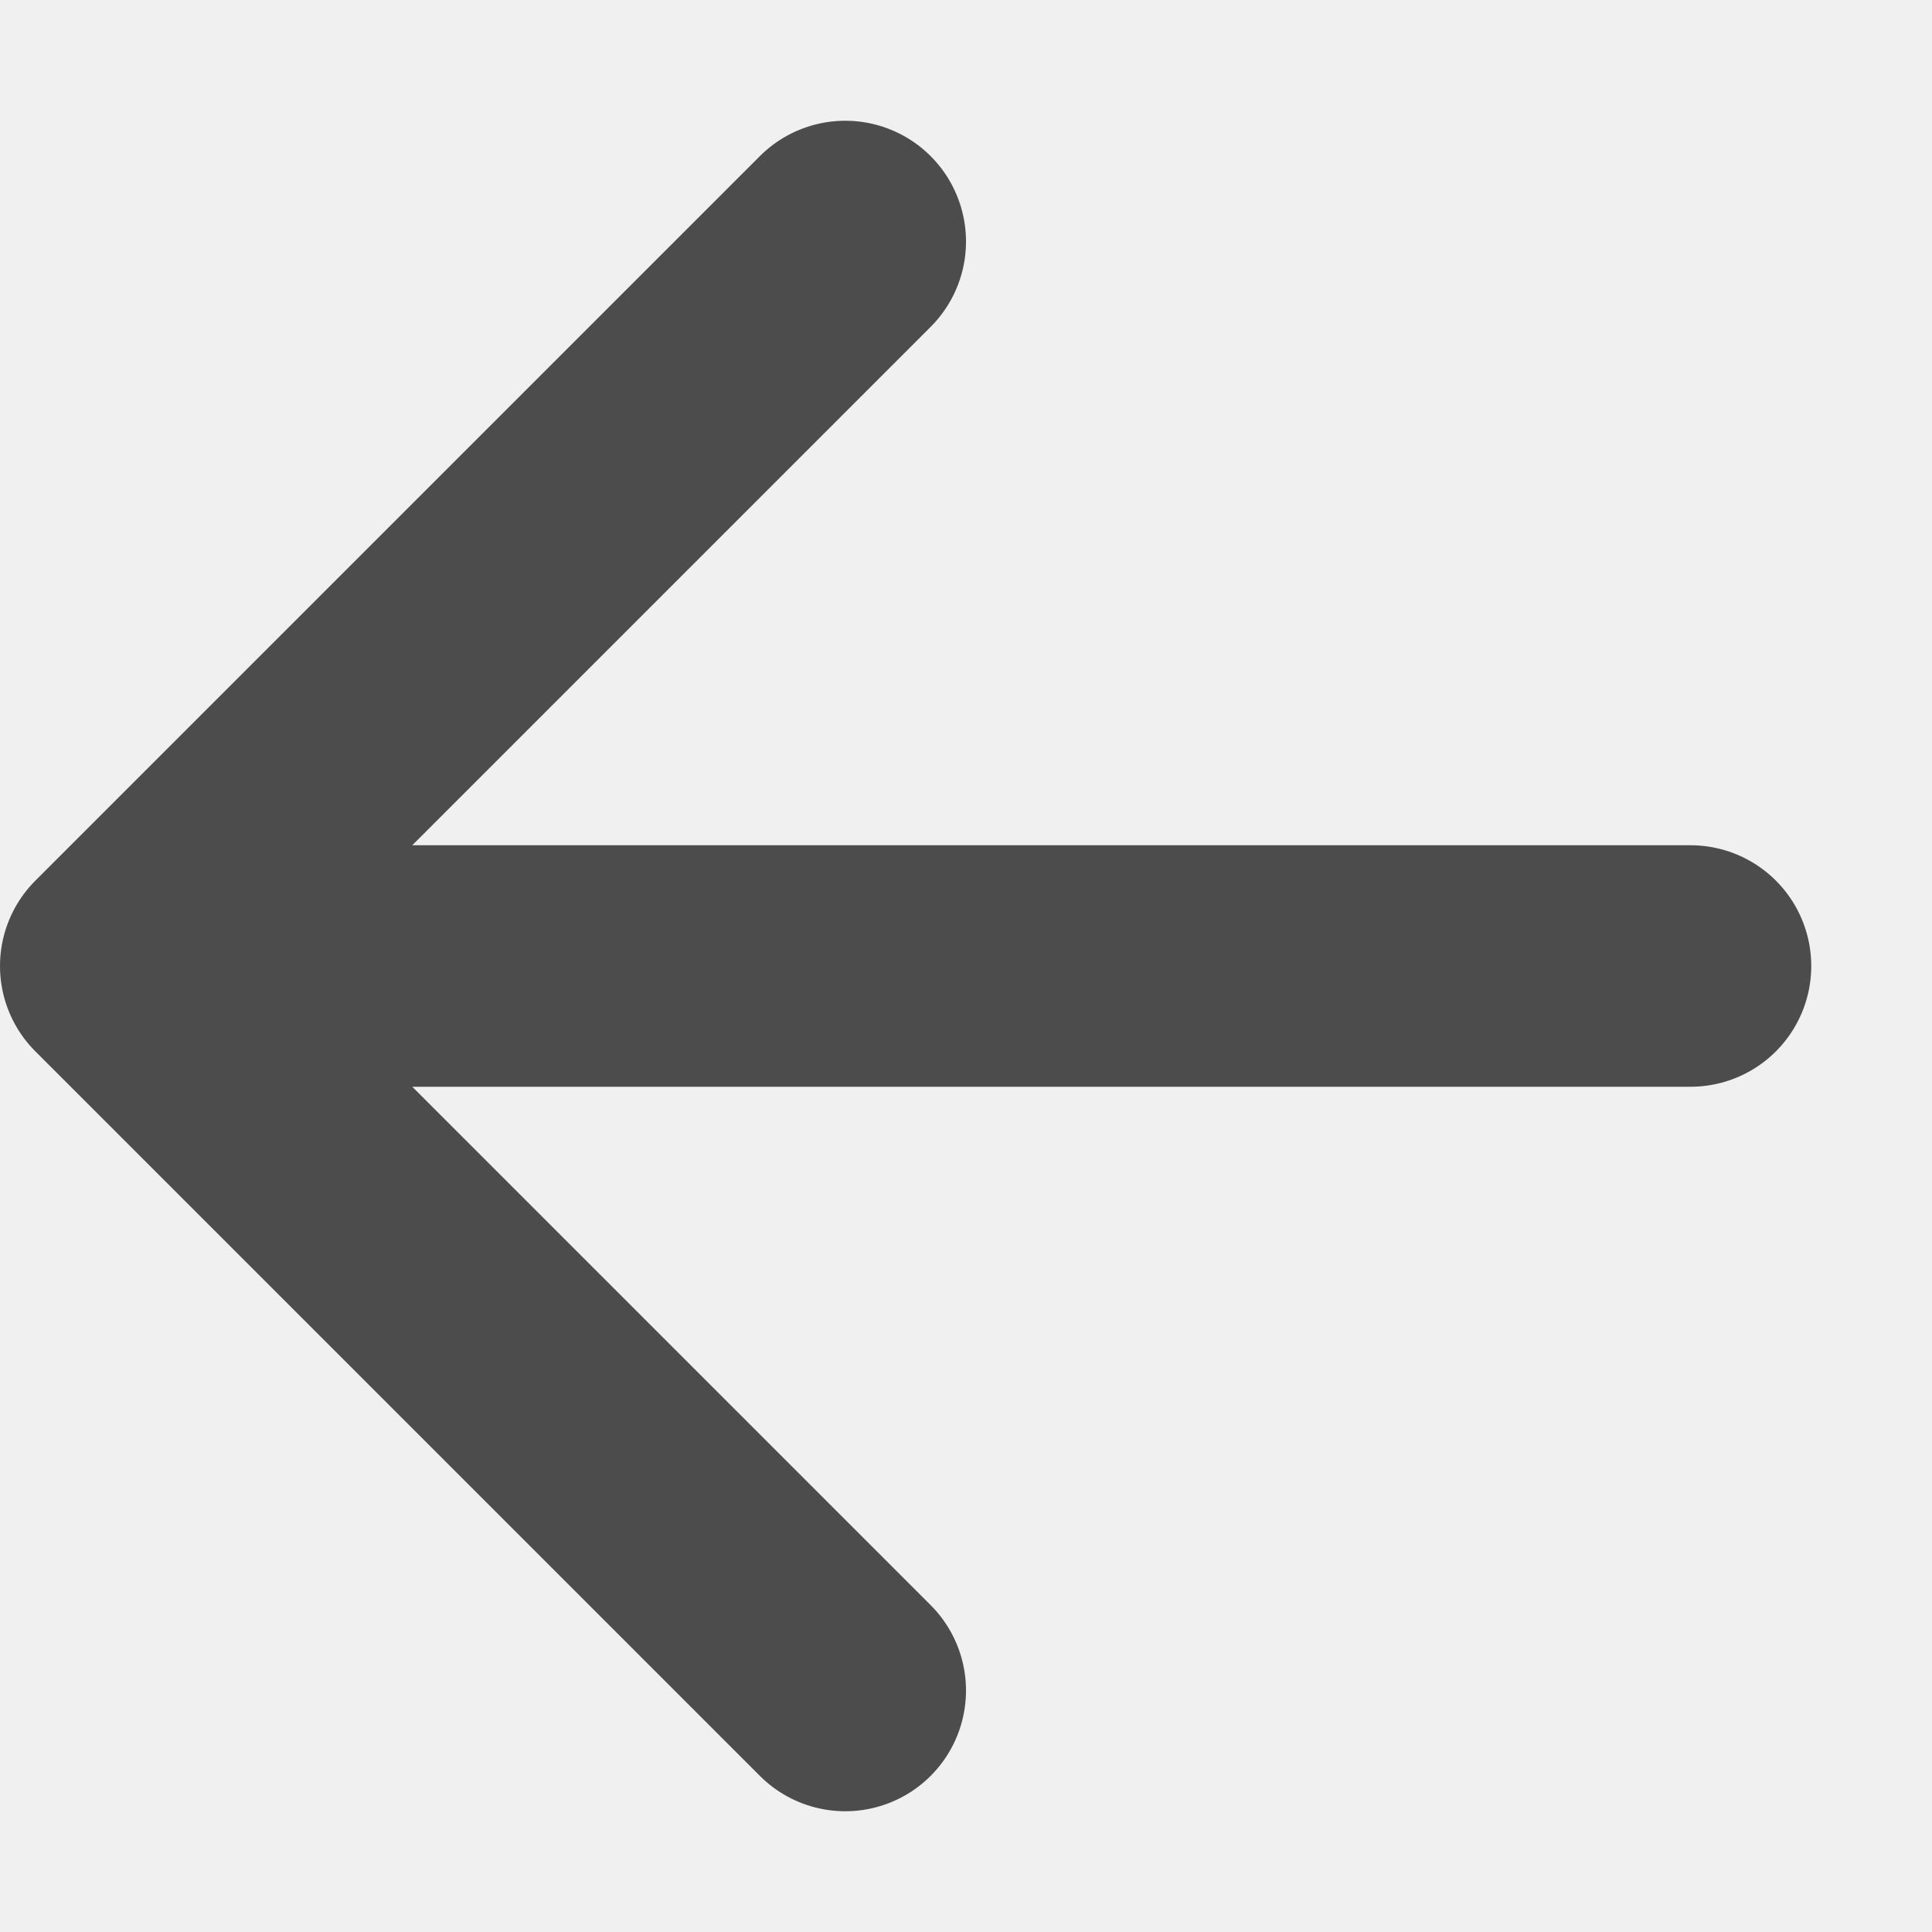
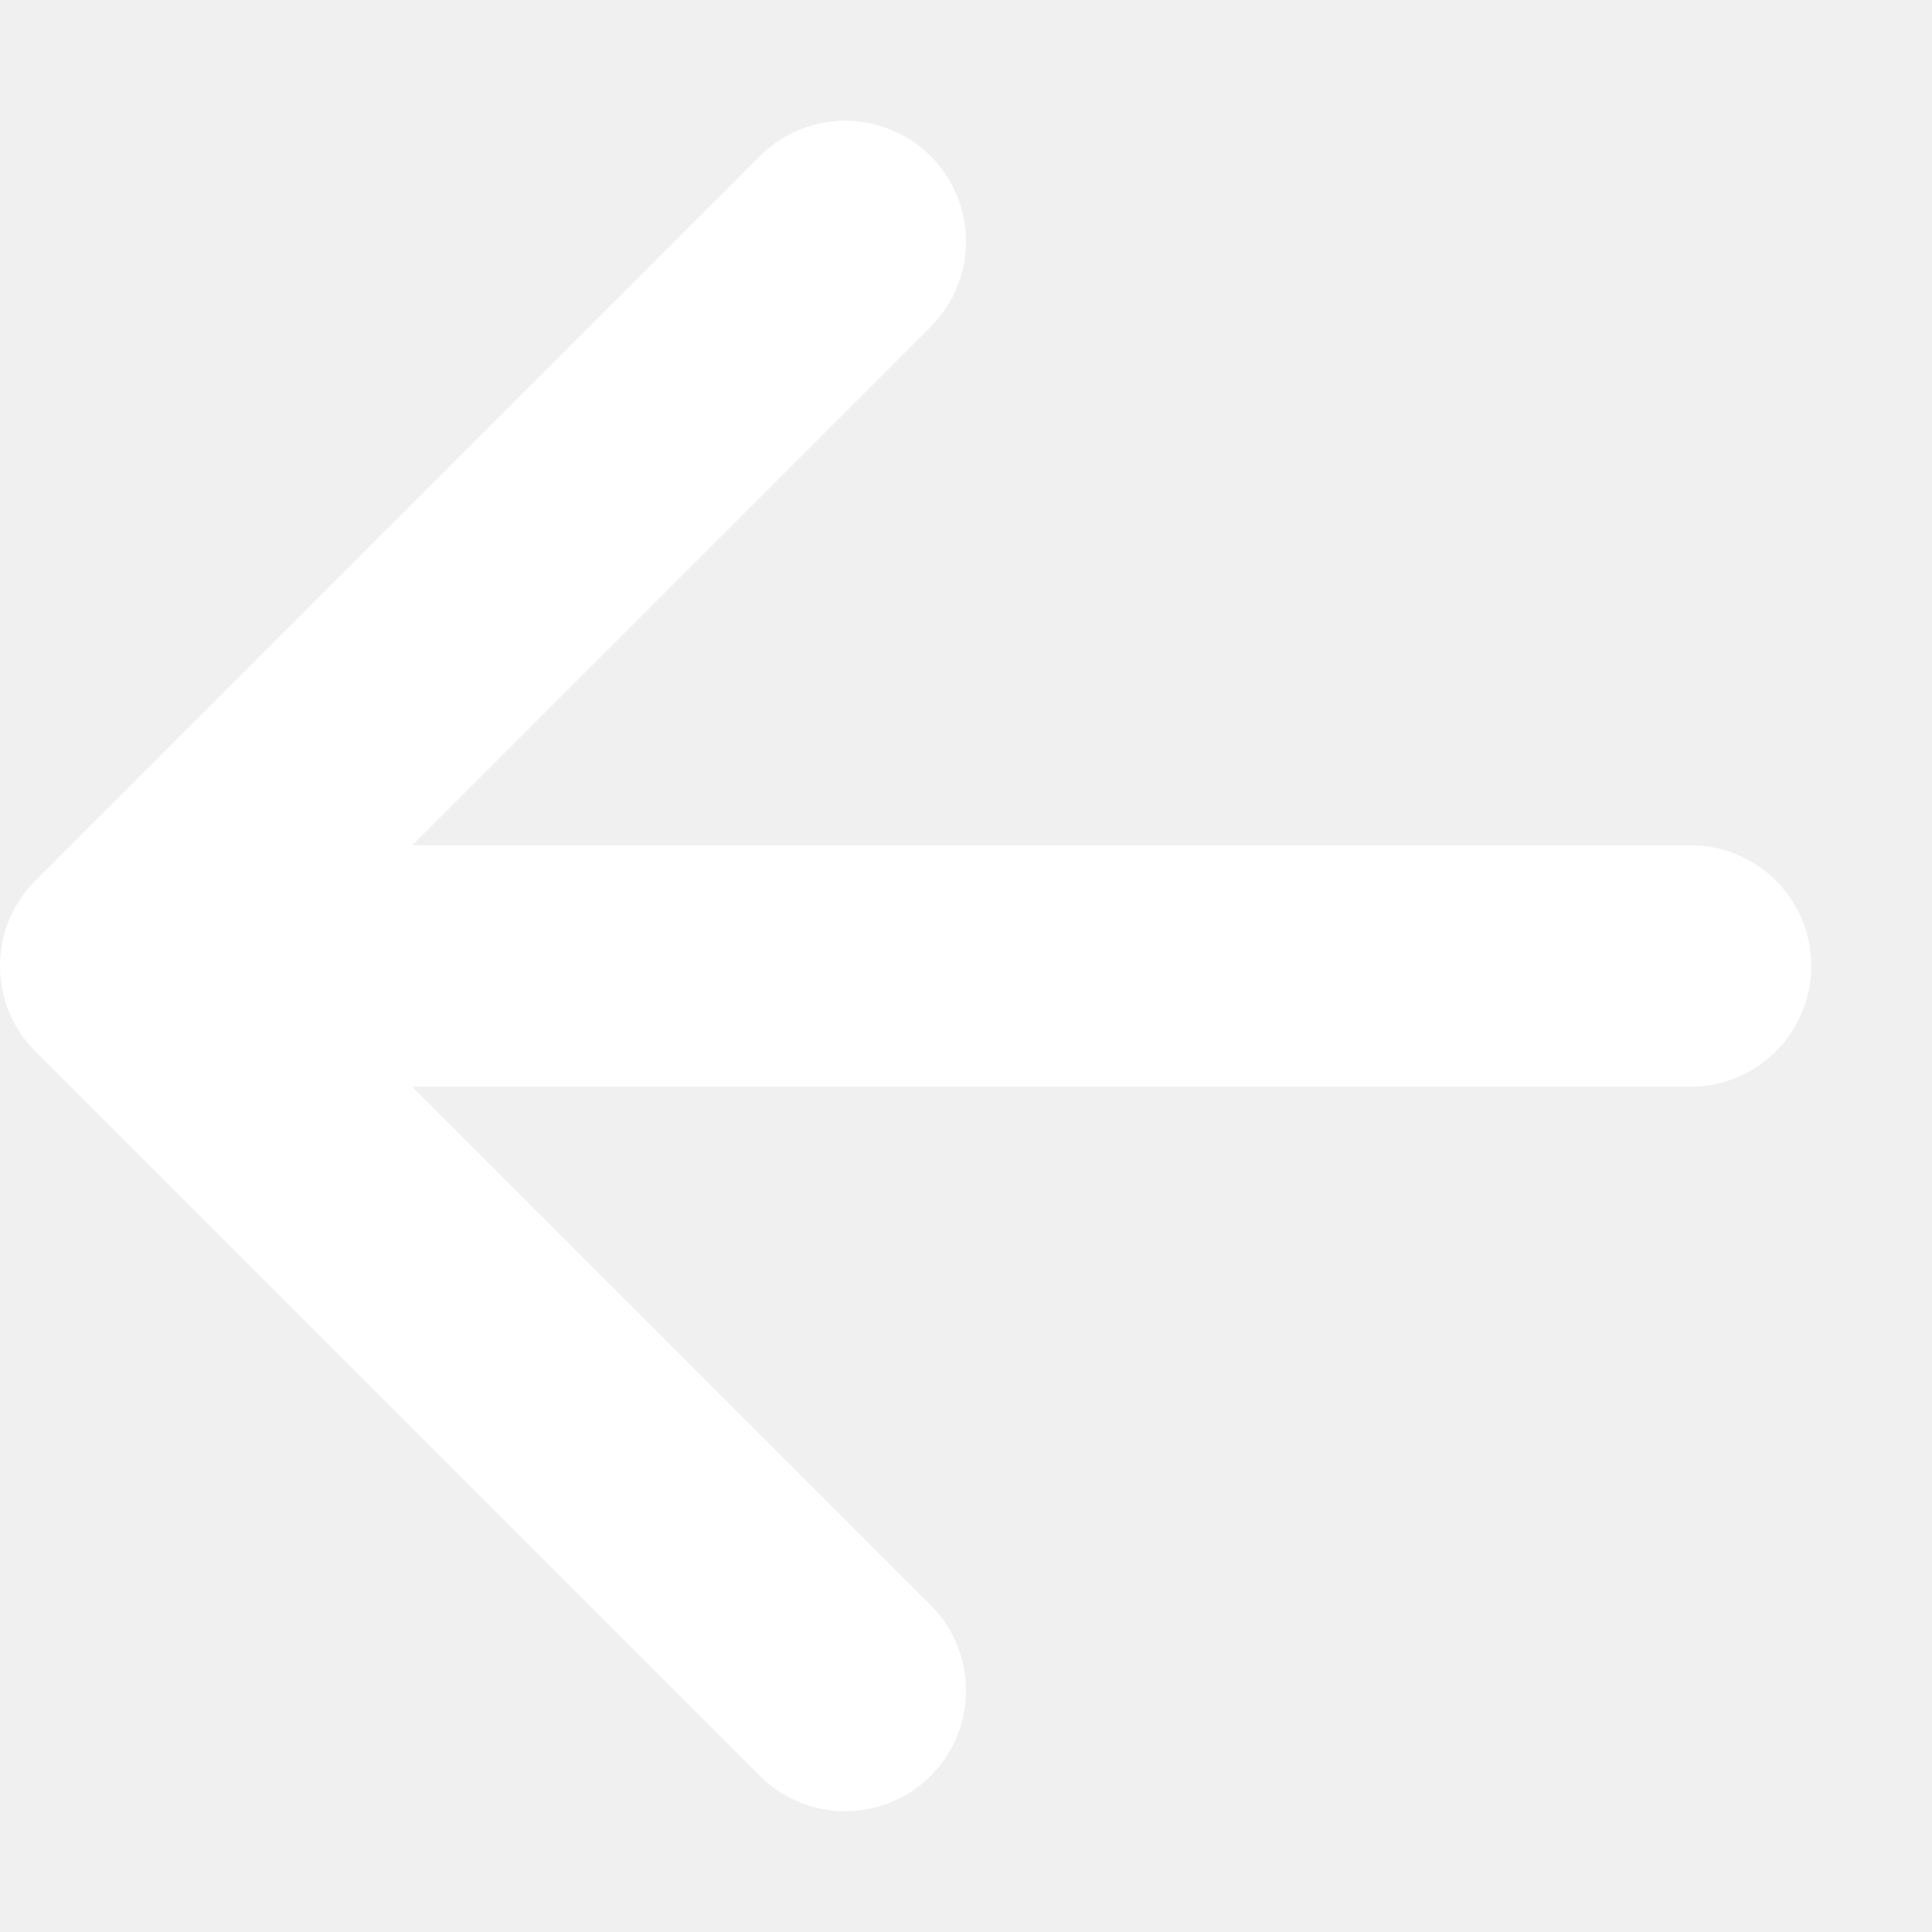
<svg xmlns="http://www.w3.org/2000/svg" width="16" height="16" viewBox="0 0 16 16">
  <style>
    path {
      fill: none;
-       stroke: #4c4c4c;
+       stroke: #fff;
      stroke-linecap: round;
      stroke-linejoin: round;
      stroke-width: 2px;
    }
  </style>
  <g id="glyph-arrow-nav-back">
    <path id="tail" d="M2,8H14" />
    <path id="head" d="M7,2L1,8l6,6" />
  </g>
</svg>
